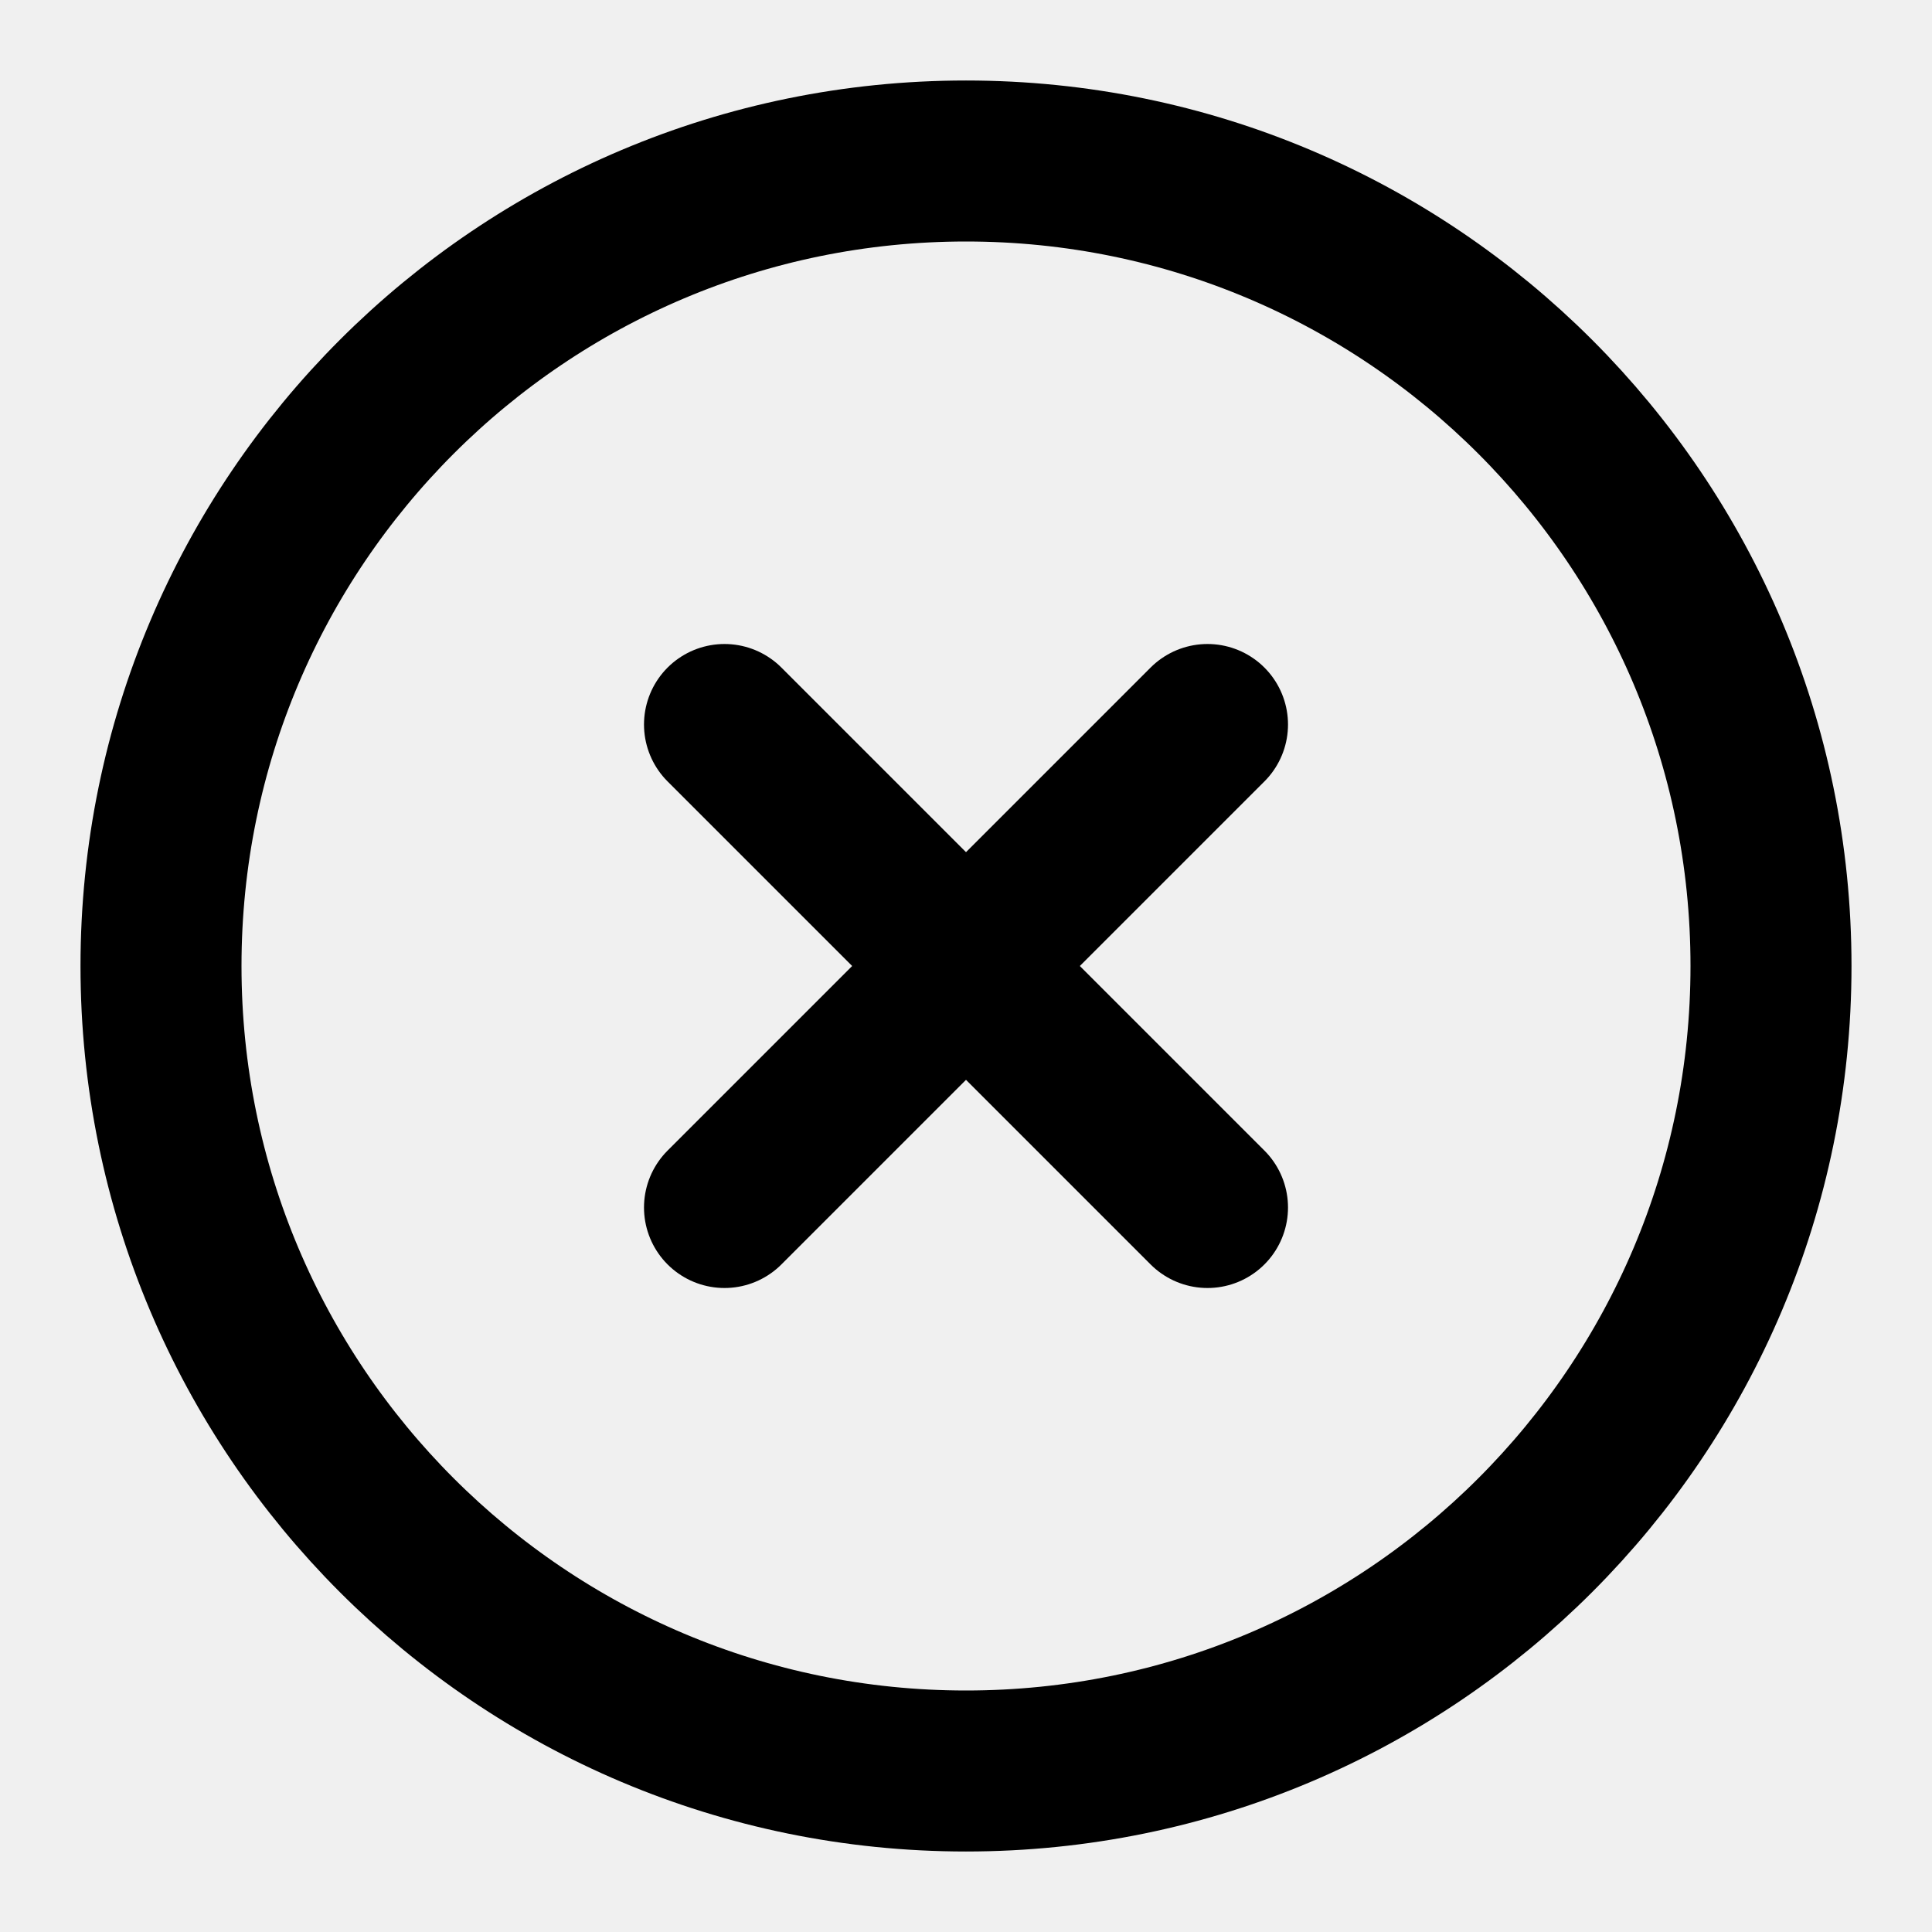
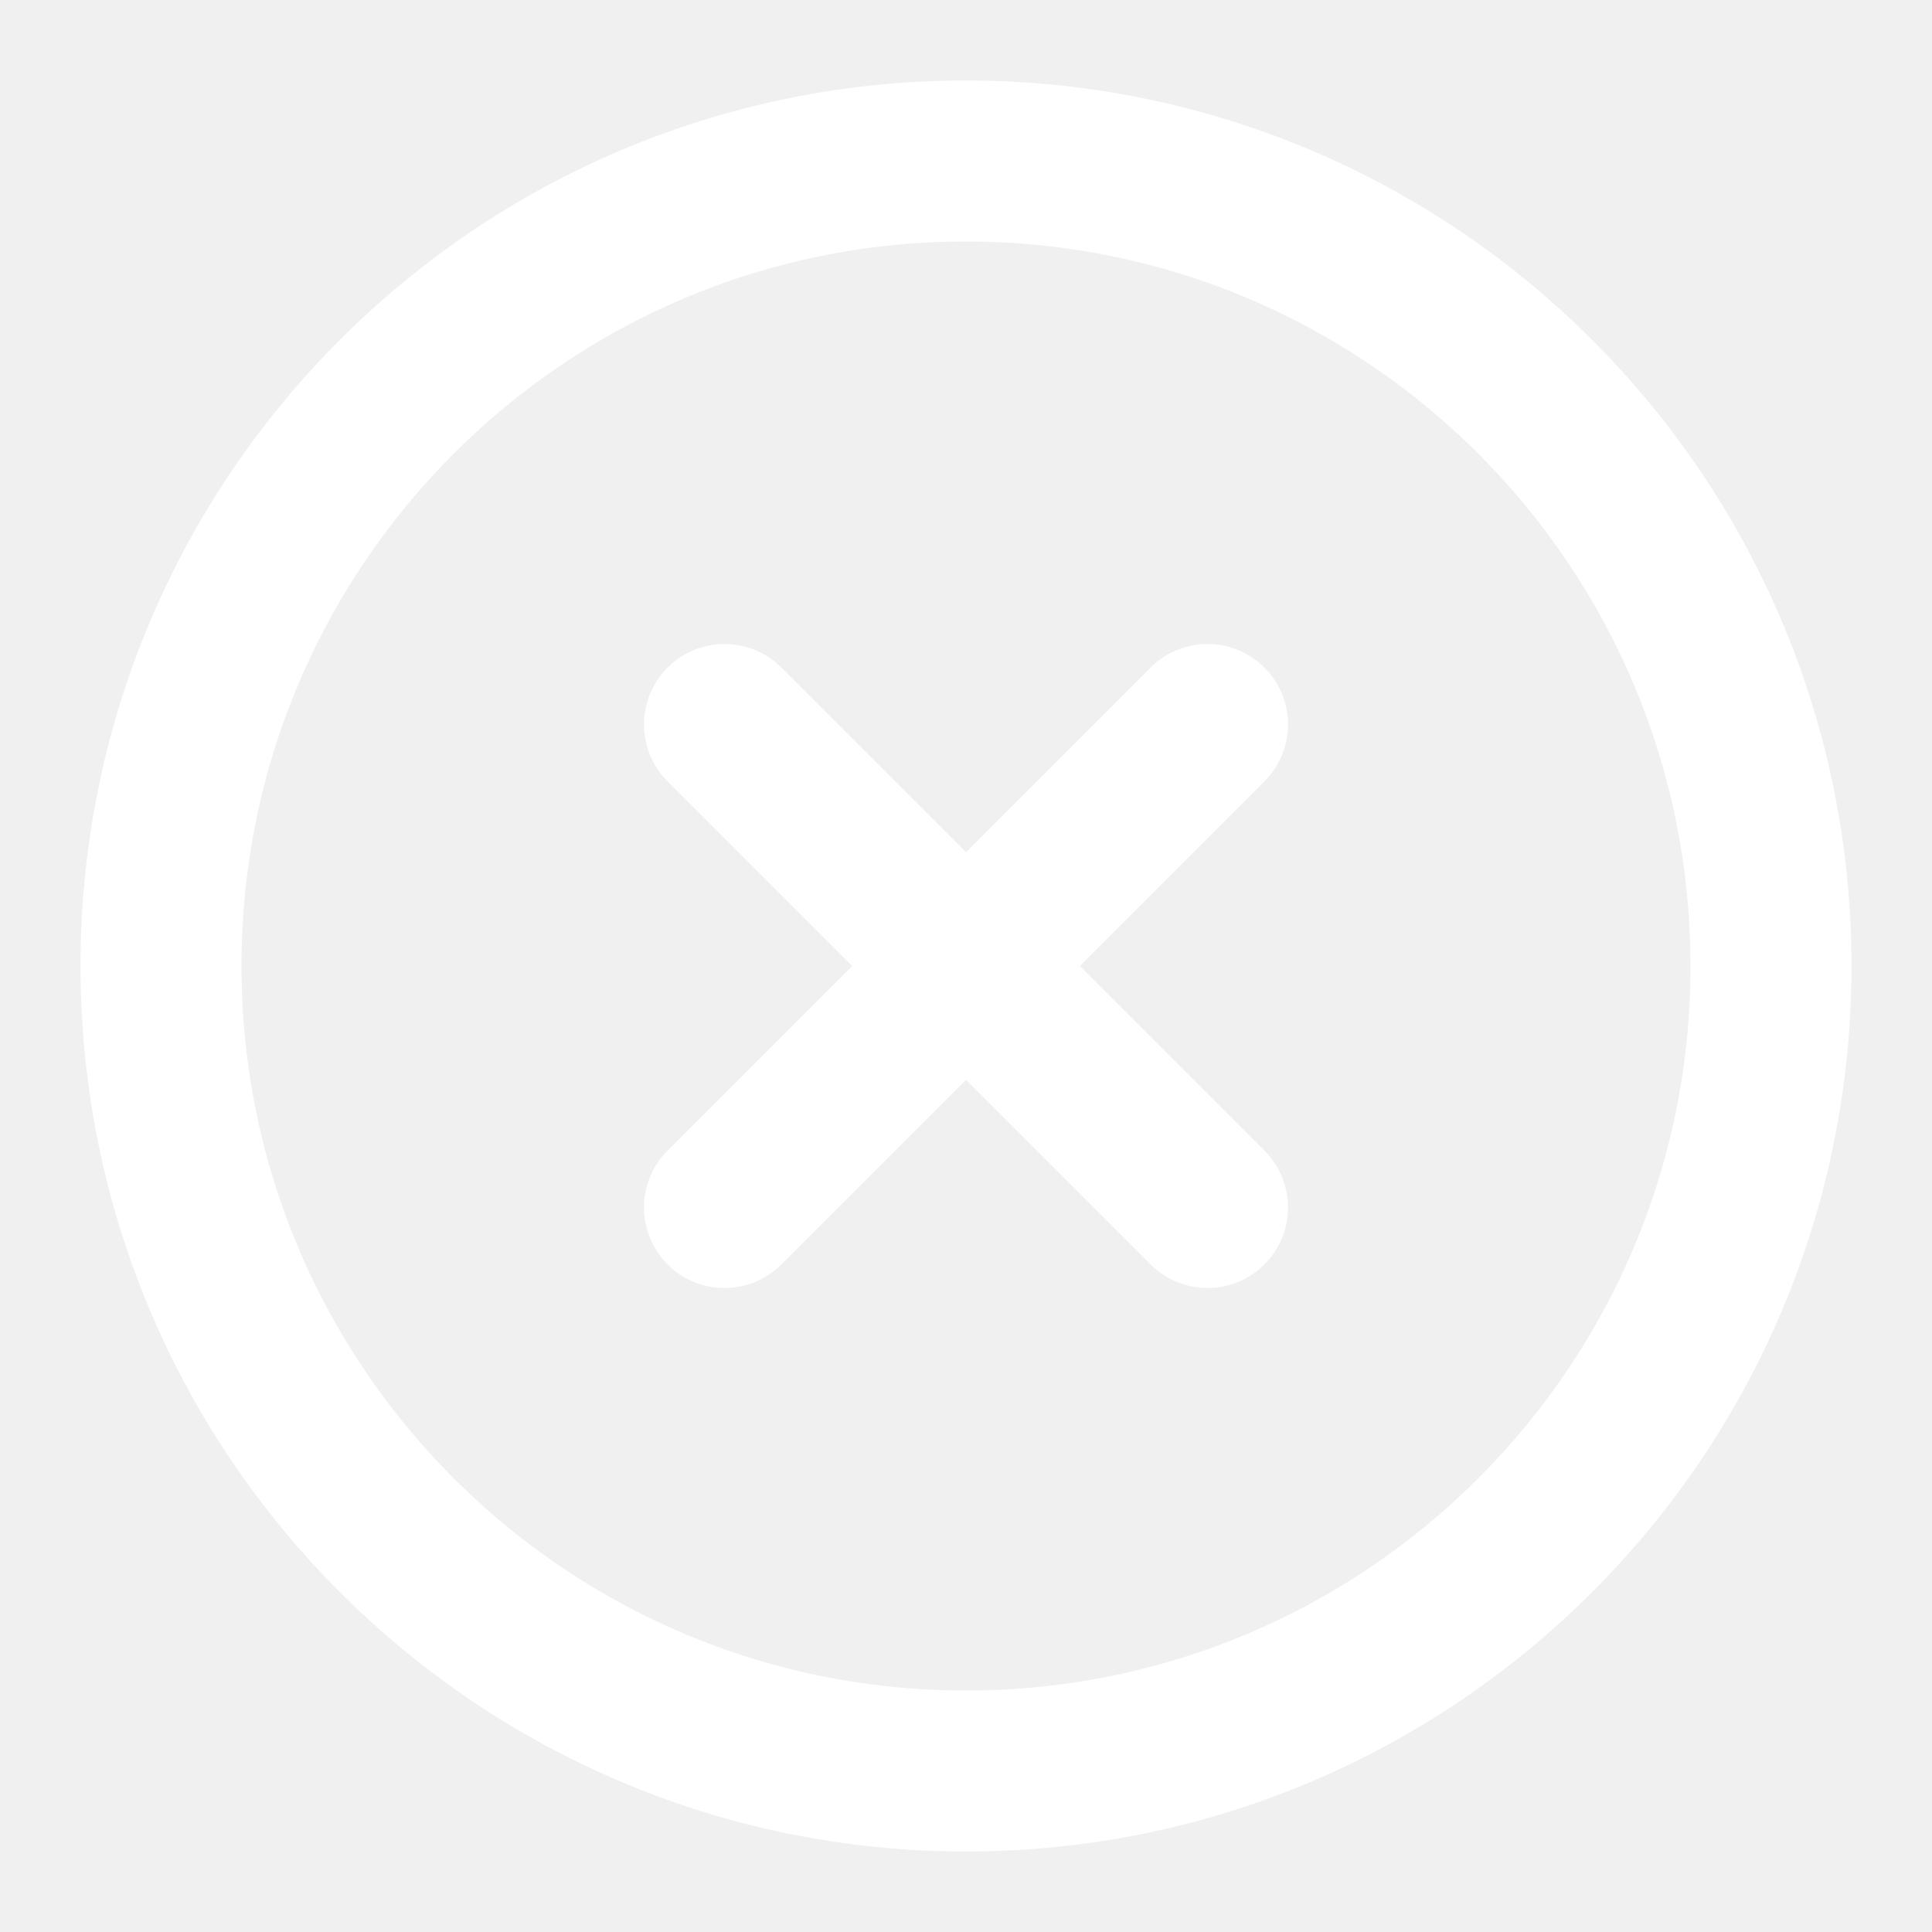
- <svg xmlns="http://www.w3.org/2000/svg" width="24" height="24" viewBox="0 0 24 24" fill="none" stroke="currentColor" stroke-width="2" stroke-linecap="round" stroke-linejoin="round" class="feather feather-x-circle">
+ <svg xmlns="http://www.w3.org/2000/svg" width="24" height="24" viewBox="0 0 24 24" fill="none" stroke="#fff" stroke-width="2" stroke-linecap="round" stroke-linejoin="round" class="feather feather-x-circle">
  <circle cx="12" cy="12" r="10" />
  <line x1="15" y1="9" x2="9" y2="15" />
  <line x1="9" y1="9" x2="15" y2="15" />
</svg>
